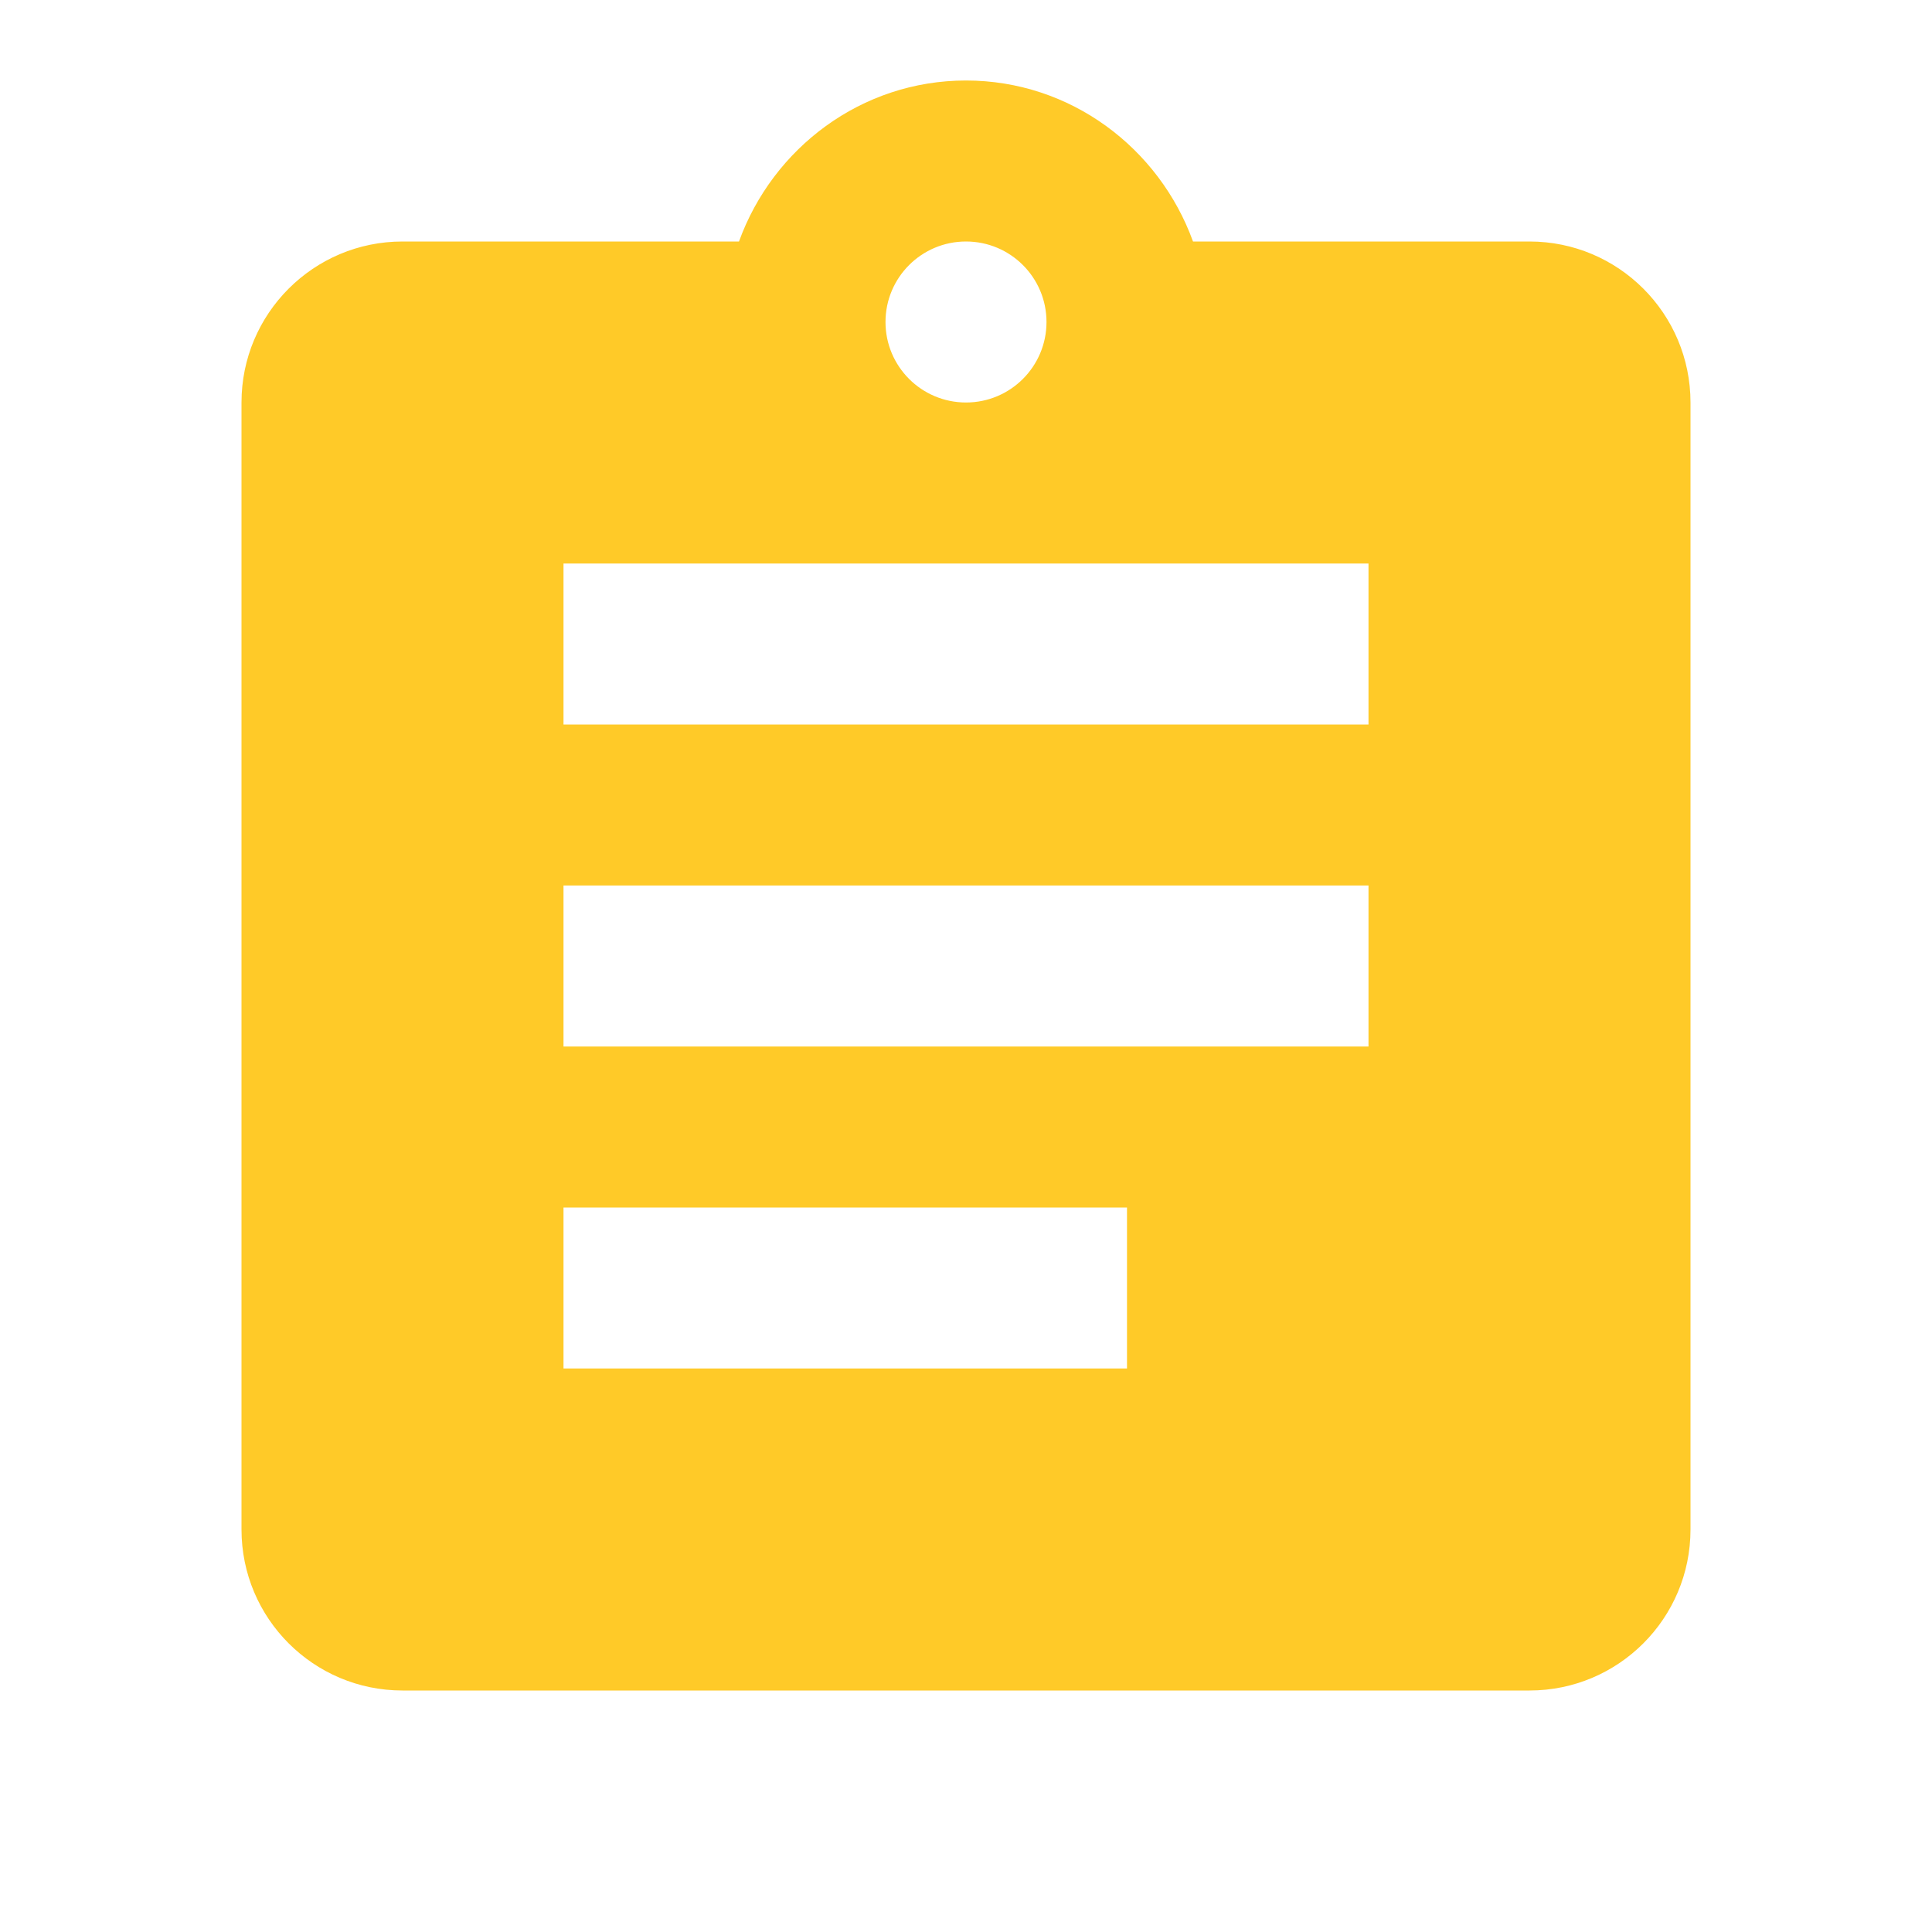
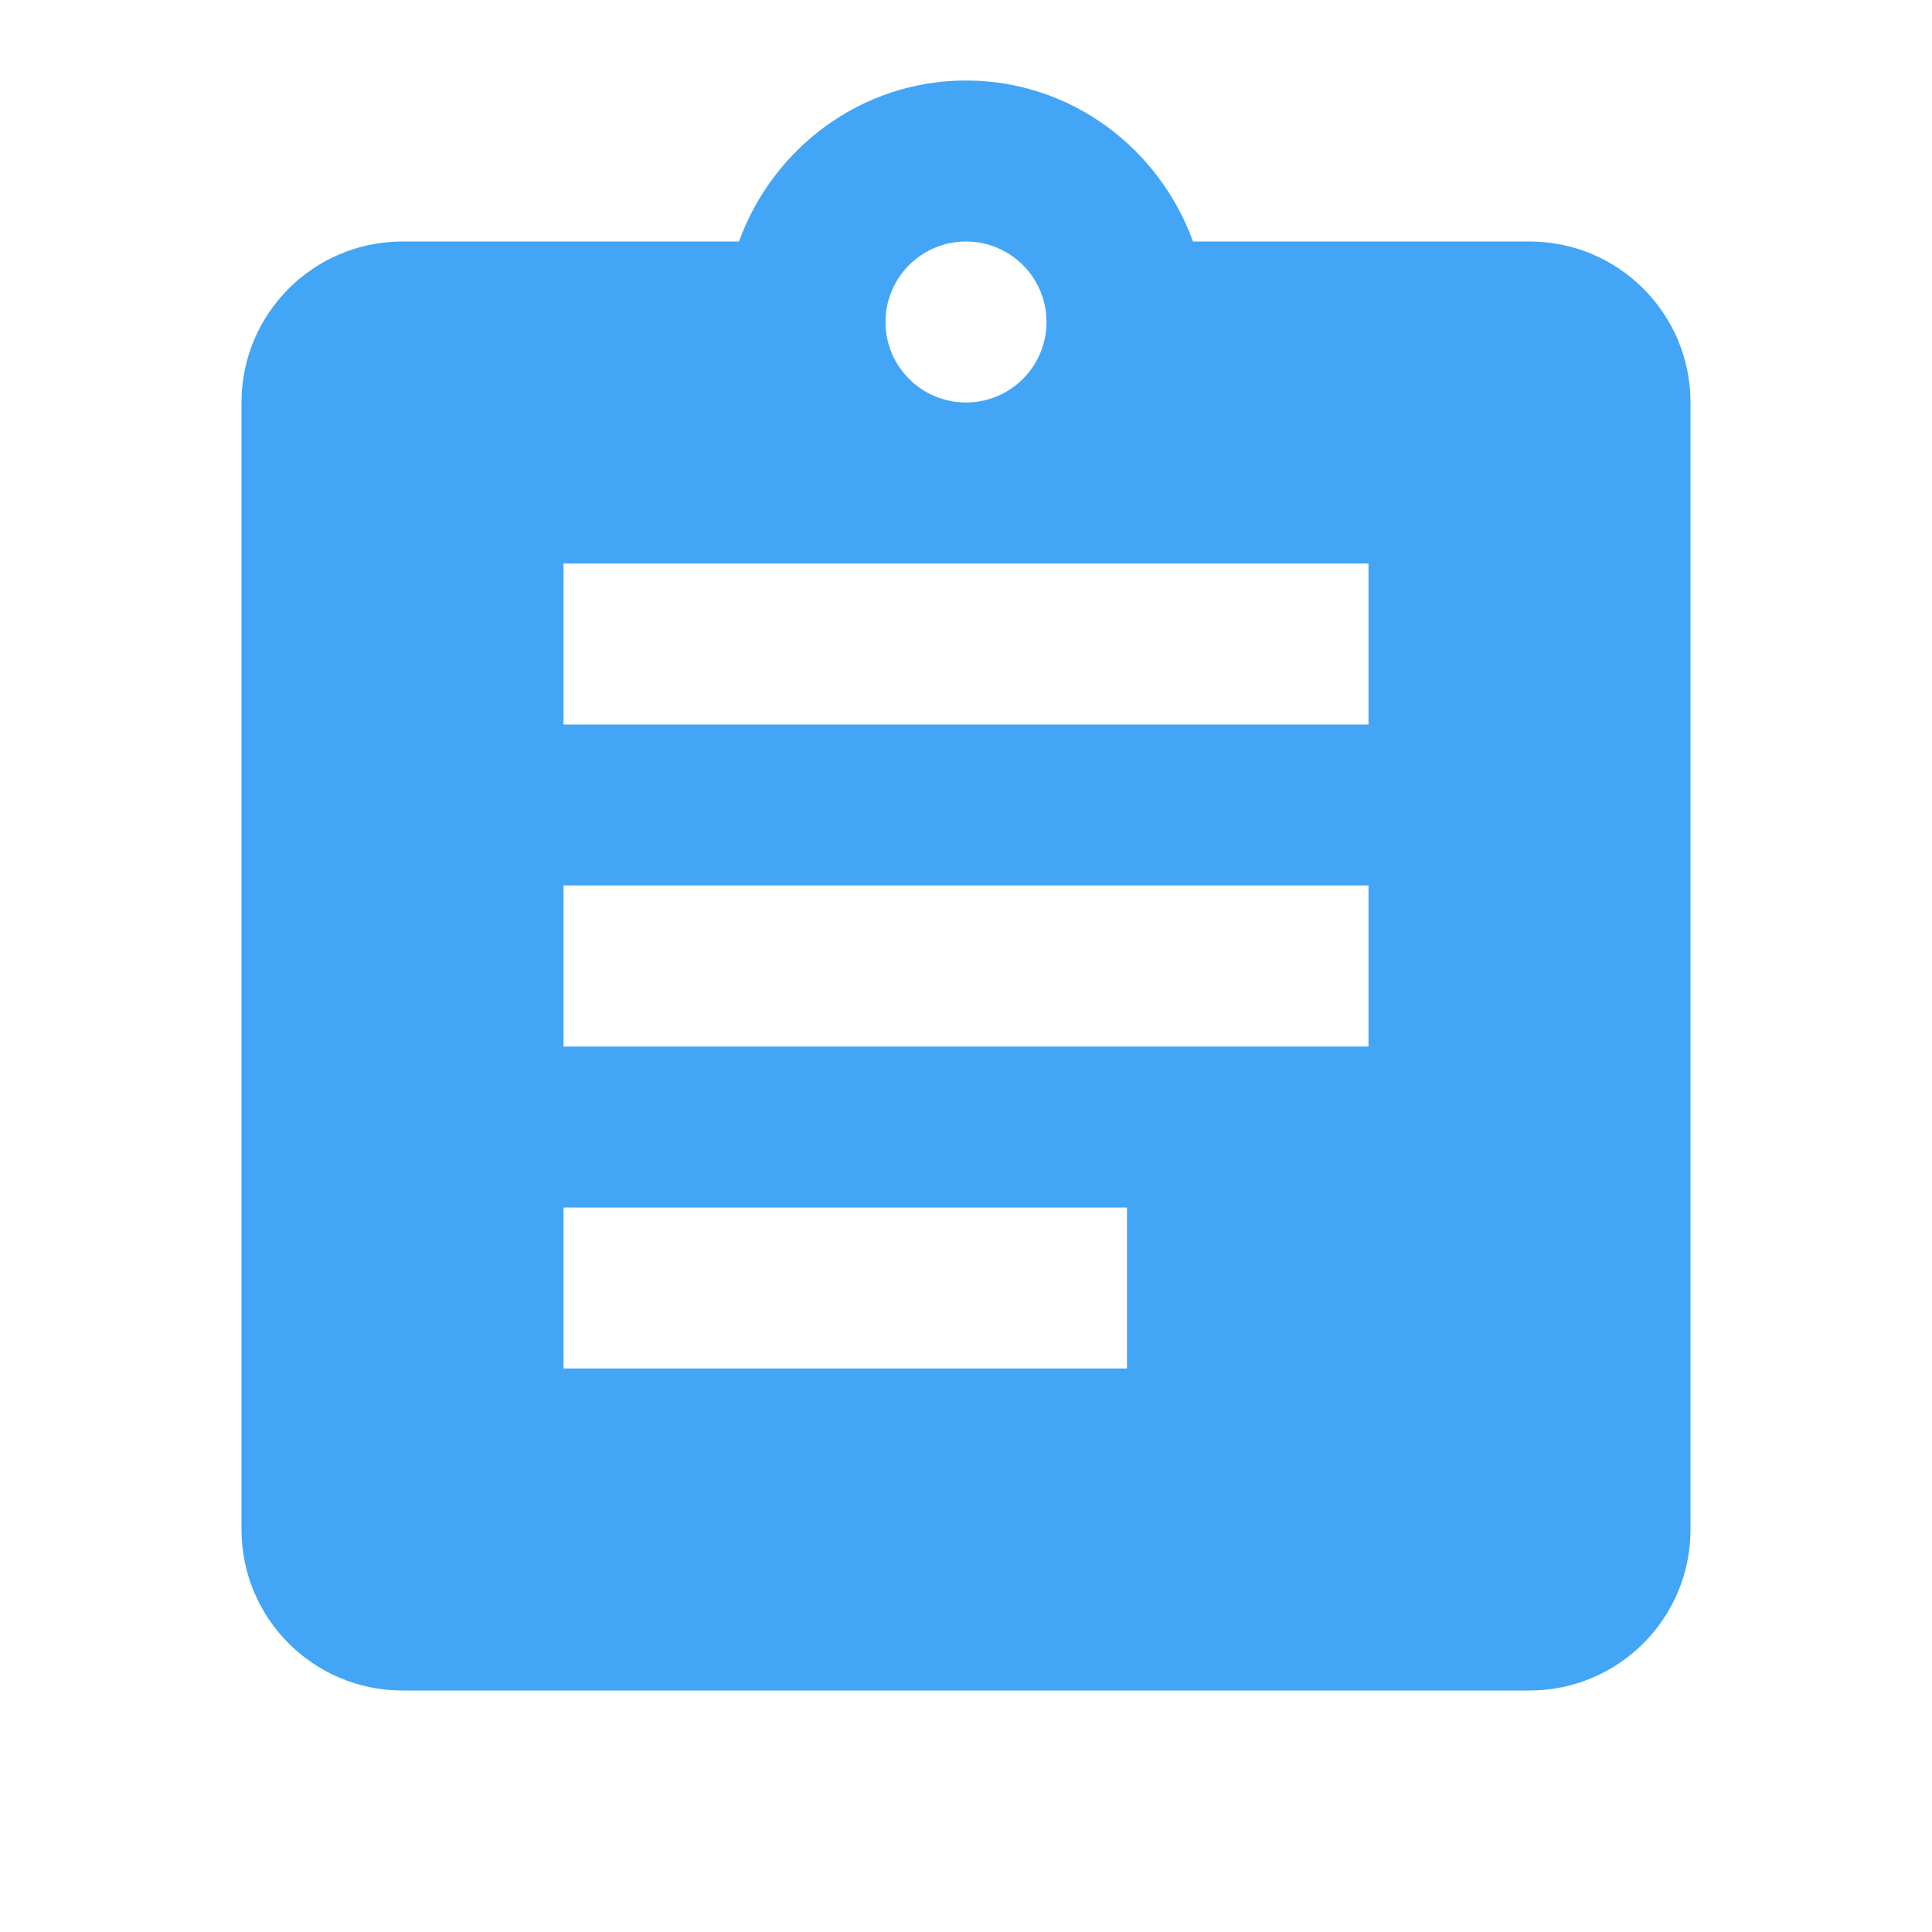
<svg xmlns="http://www.w3.org/2000/svg" viewBox="0 0 24 24">
-   <path d="M17 9H7V7h10m0 6H7v-2h10m-3 6H7v-2h7M12 3a1 1 0 0 1 1 1 1 1 0 0 1-1 1 1 1 0 0 1-1-1 1 1 0 0 1 1-1m7 0h-4.18C14.4 1.84 13.3 1 12 1c-1.3 0-2.4.84-2.82 2H5a2 2 0 0 0-2 2v14a2 2 0 0 0 2 2h14a2 2 0 0 0 2-2V5a2 2 0 0 0-2-2z" fill="#ffca28" />
+   <path d="M17 9H7V7h10m0 6H7v-2h10m-3 6H7v-2h7M12 3a1 1 0 0 1 1 1 1 1 0 0 1-1 1 1 1 0 0 1-1-1 1 1 0 0 1 1-1m7 0h-4.18C14.4 1.84 13.3 1 12 1c-1.3 0-2.4.84-2.82 2H5a2 2 0 0 0-2 2v14a2 2 0 0 0 2 2h14a2 2 0 0 0 2-2V5a2 2 0 0 0-2-2z" fill="#42a5f5" />
</svg>
